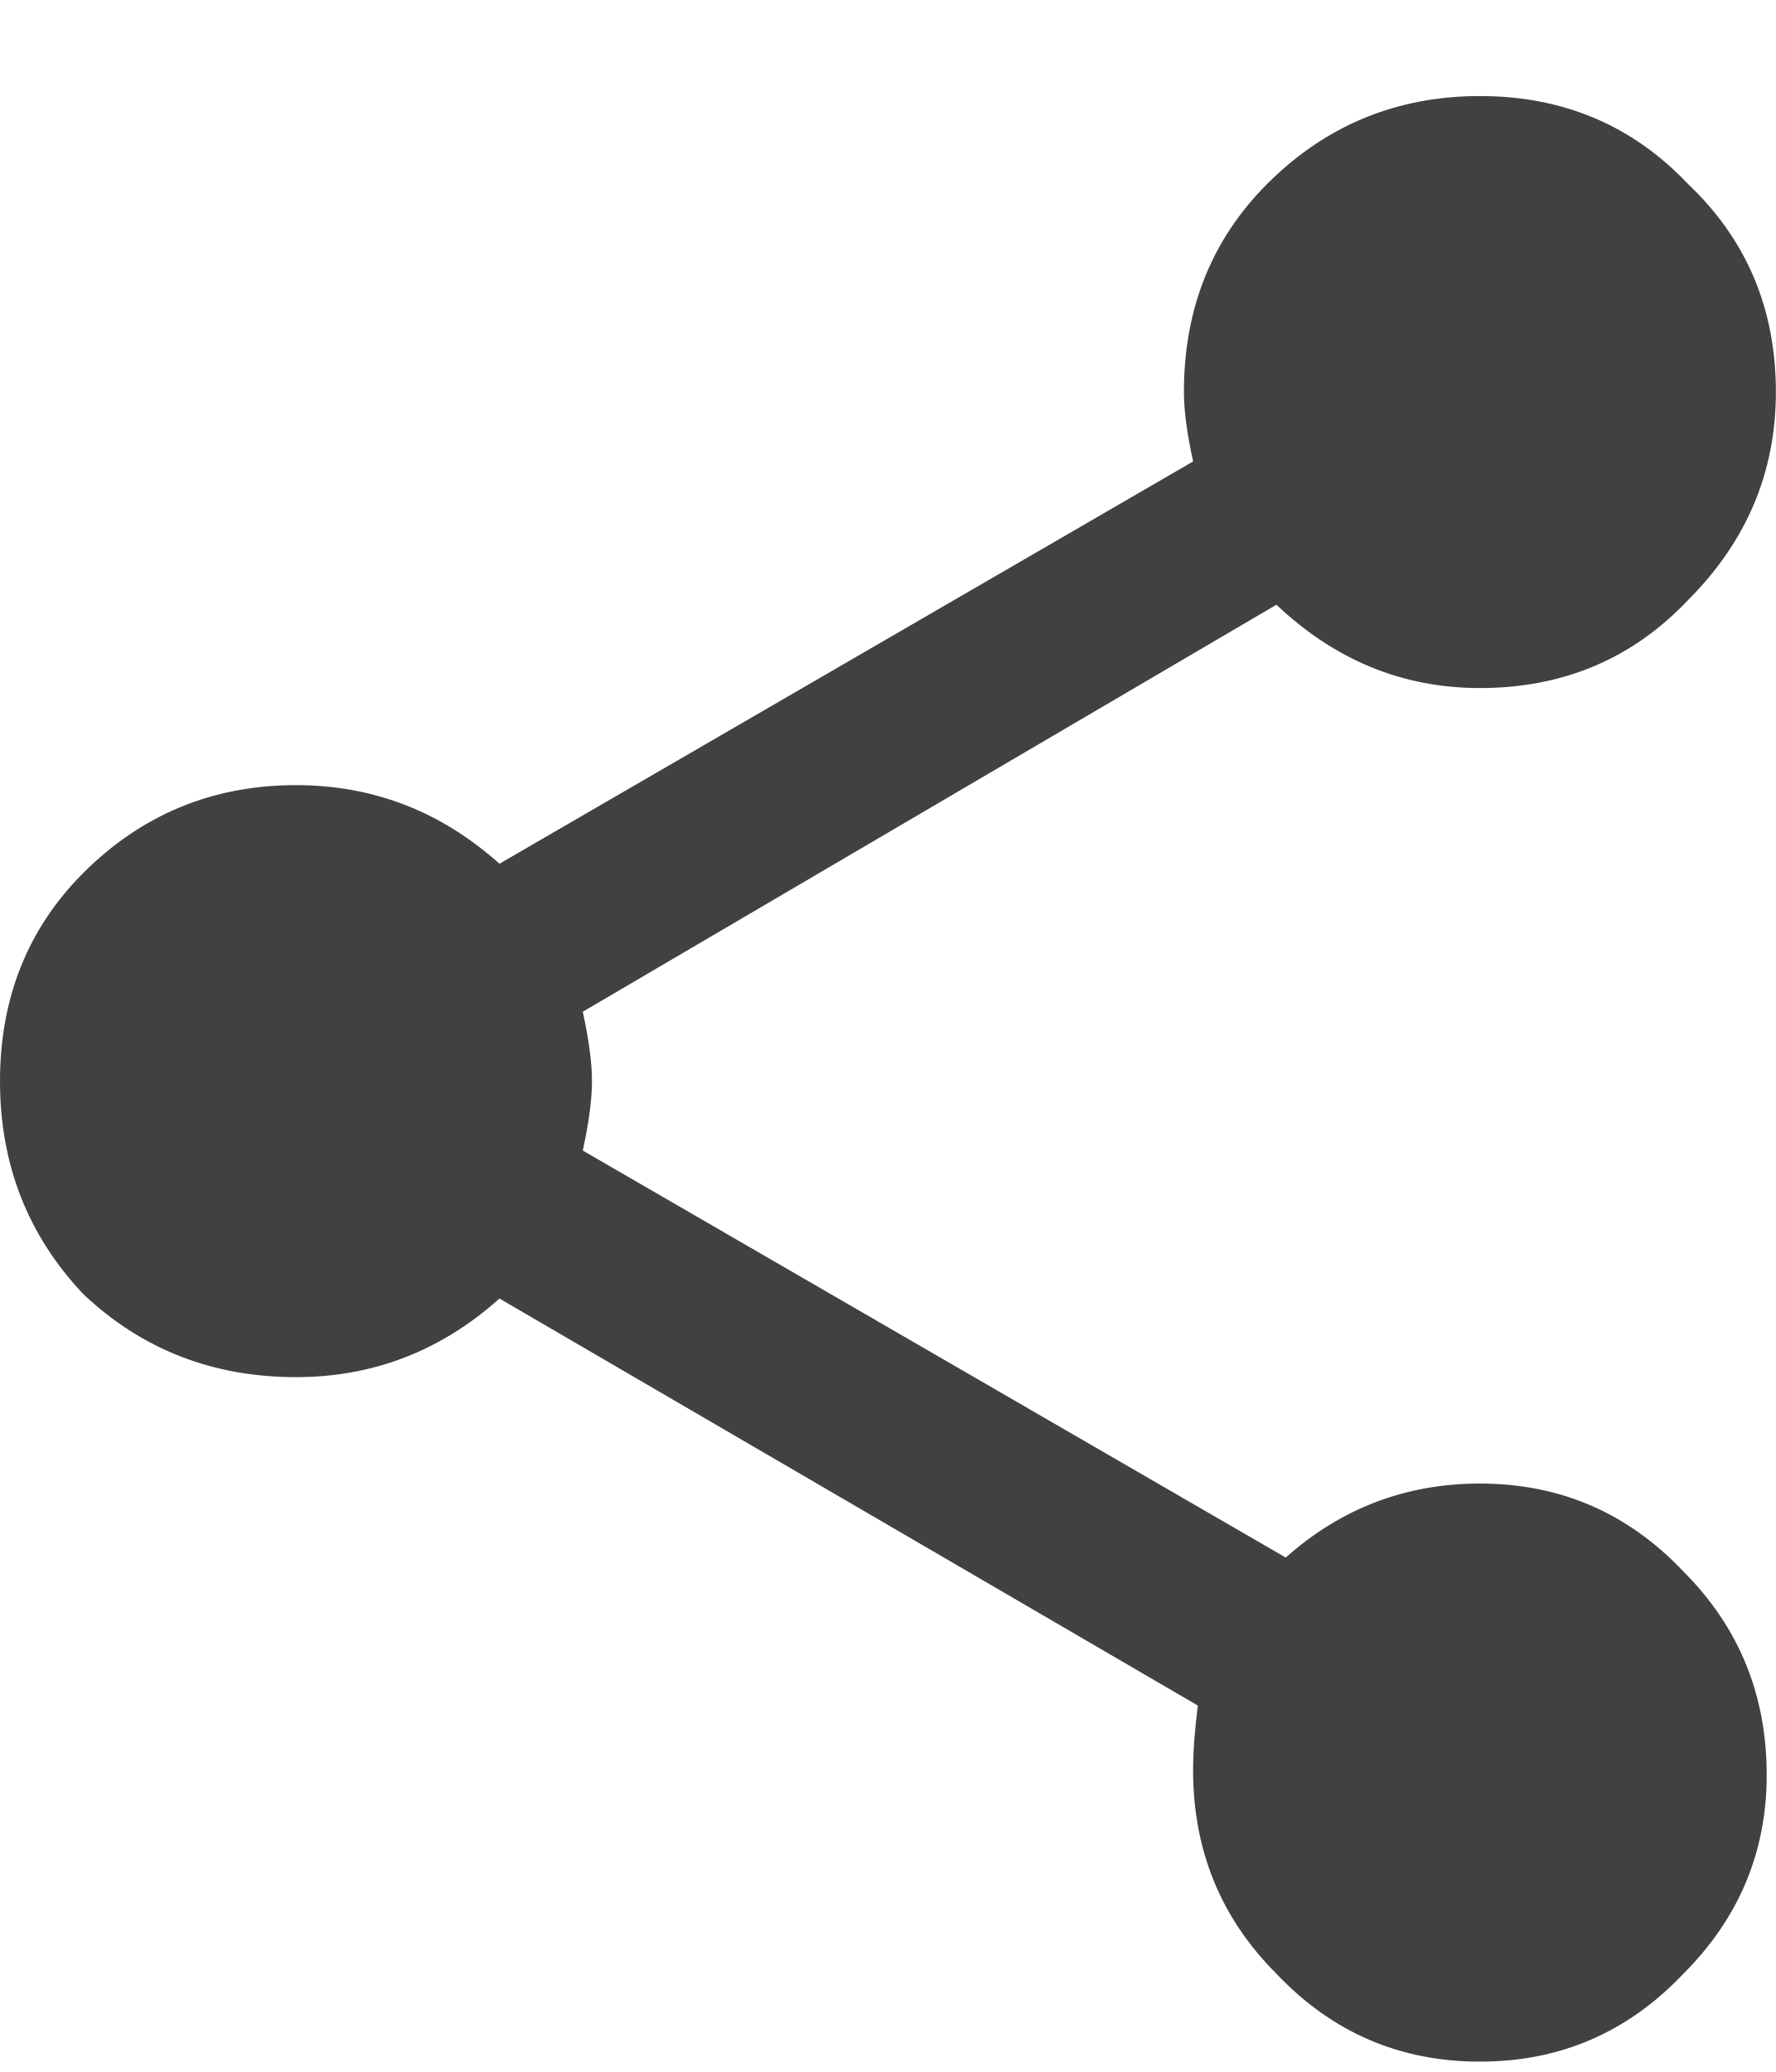
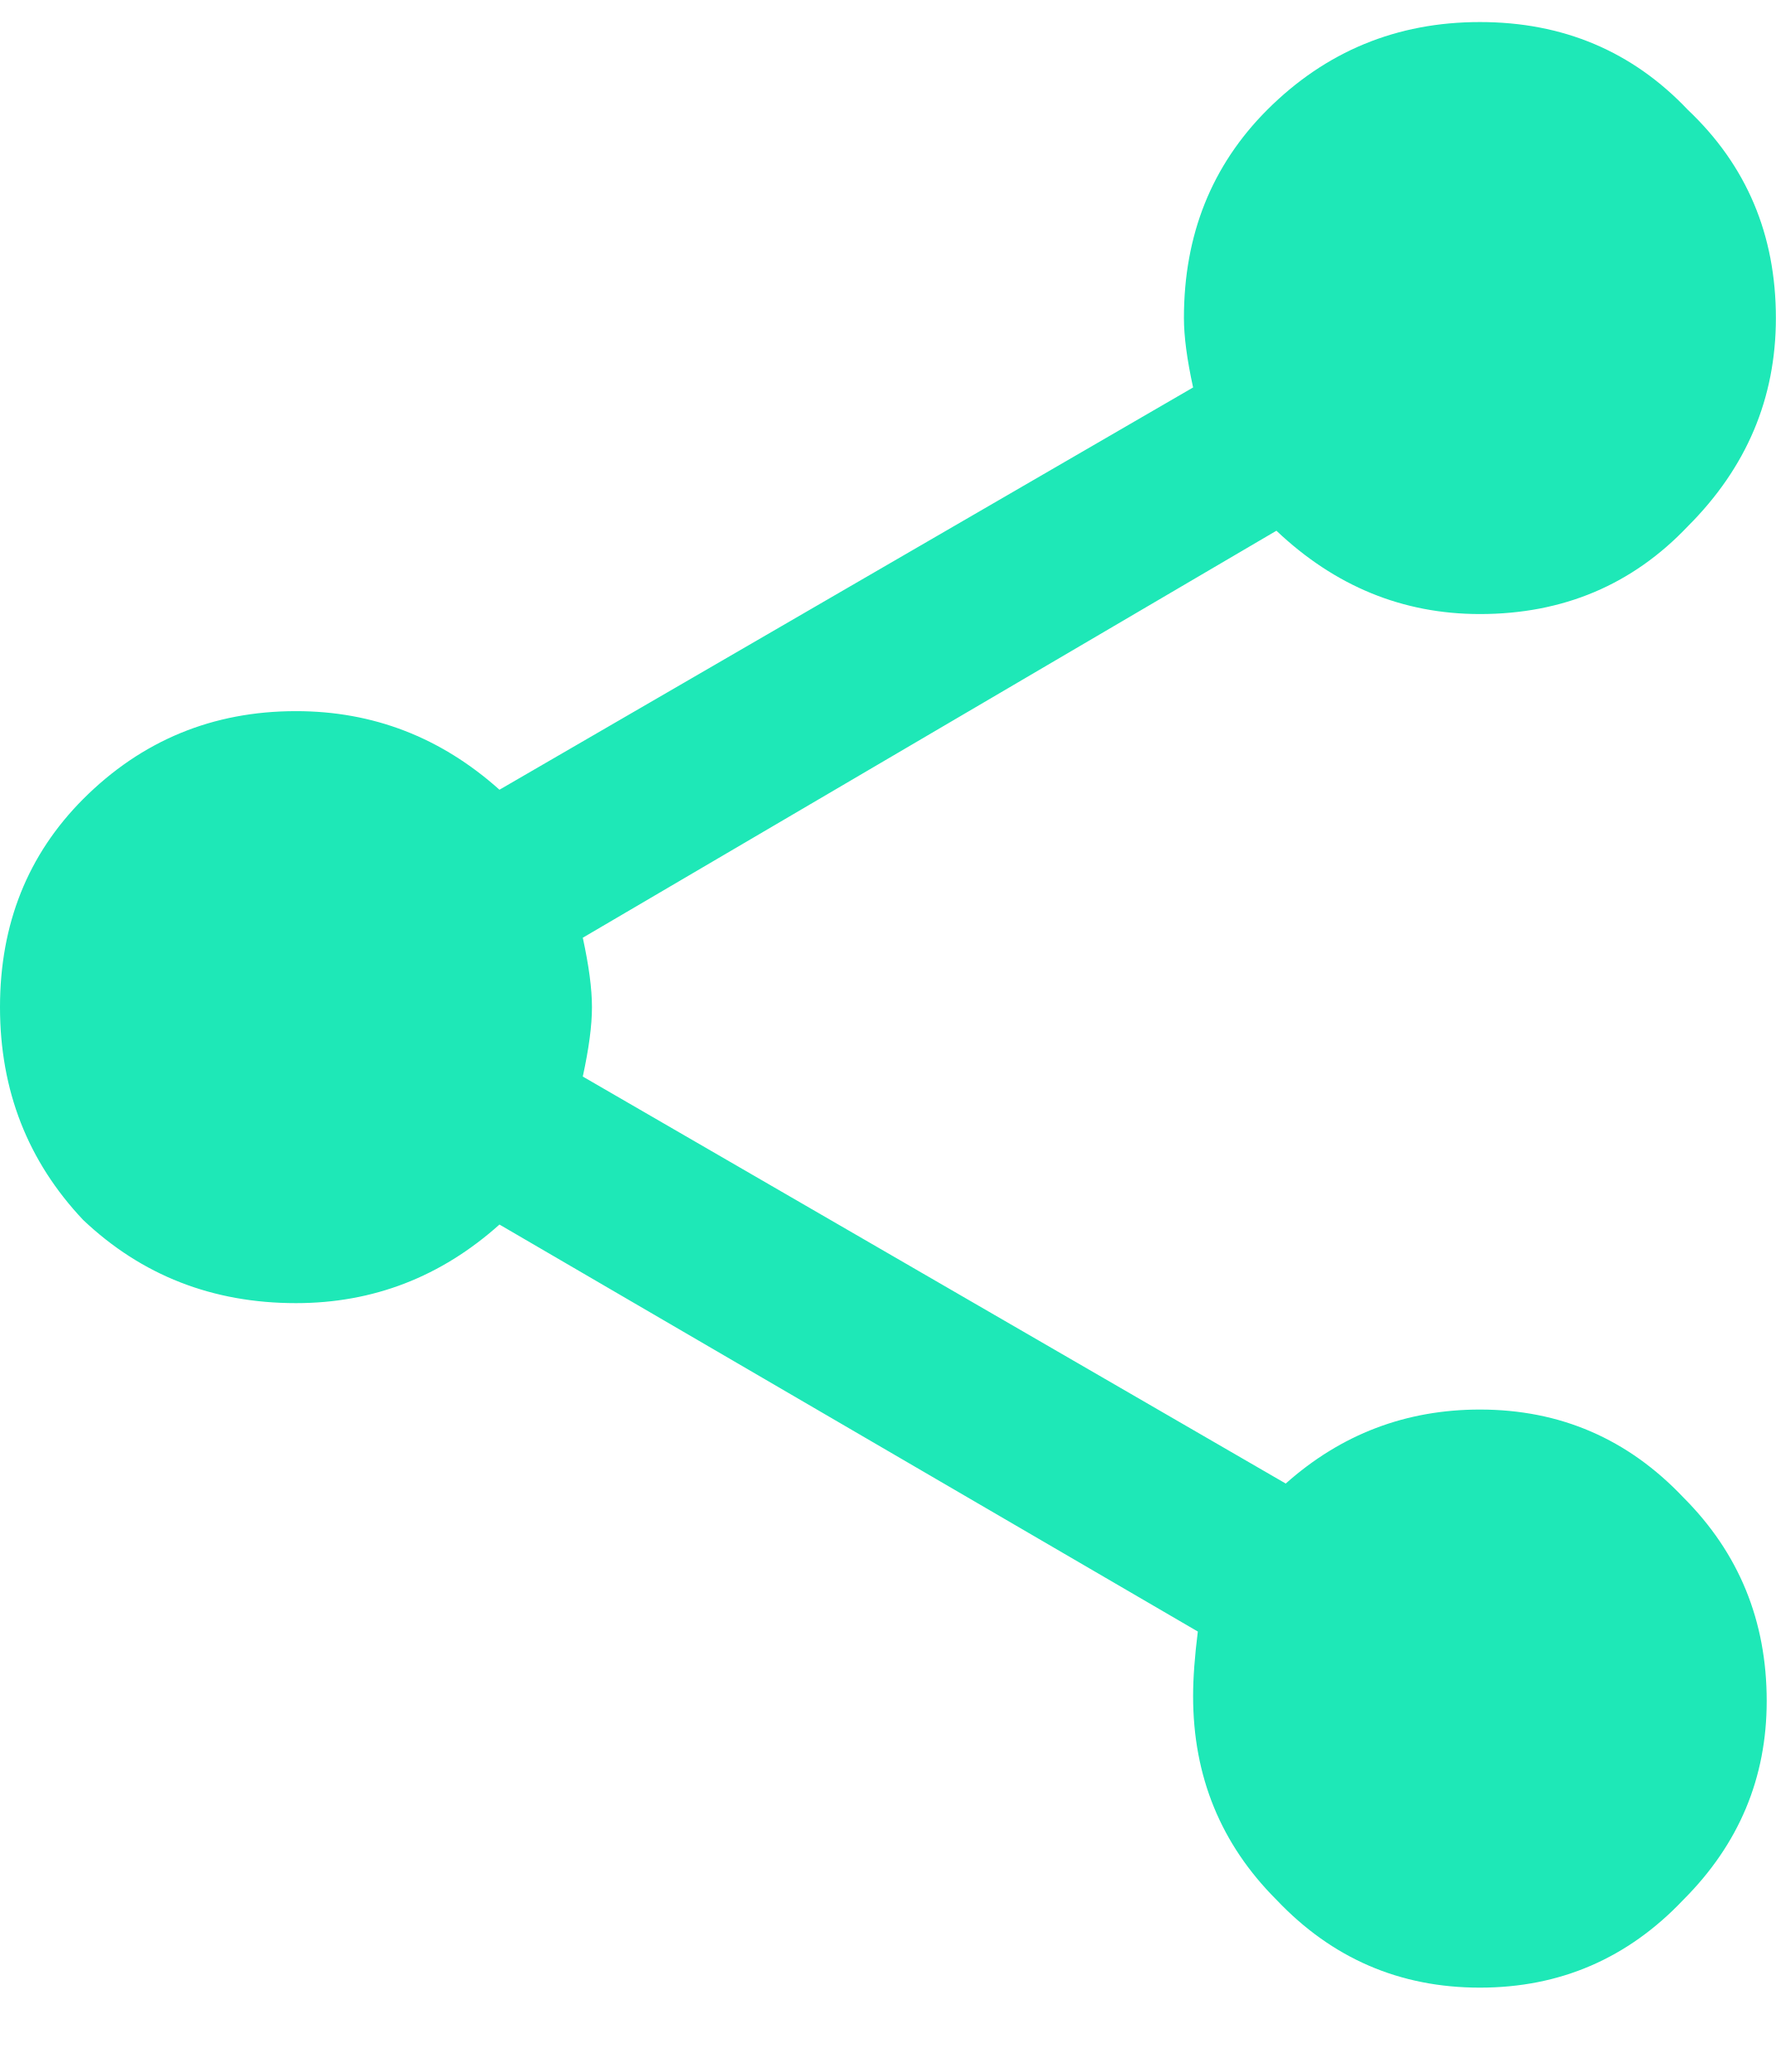
<svg xmlns="http://www.w3.org/2000/svg" width="12" height="14" viewBox="0 0 12 14" fill="none">
-   <path d="M10 10.024C10.542 10.024 11 10.222 11.375 10.618C11.75 10.993 11.938 11.451 11.938 11.993C11.938 12.514 11.75 12.961 11.375 13.336C11 13.732 10.542 13.93 10 13.93C9.458 13.93 9 13.732 8.625 13.336C8.25 12.961 8.062 12.503 8.062 11.961C8.062 11.836 8.073 11.691 8.094 11.524L3.375 8.774C2.979 9.128 2.521 9.305 2 9.305C1.438 9.305 0.958 9.118 0.562 8.743C0.188 8.347 0 7.868 0 7.305C0 6.743 0.188 6.274 0.562 5.899C0.958 5.503 1.438 5.305 2 5.305C2.521 5.305 2.979 5.482 3.375 5.836L8.062 3.118C8.021 2.93 8 2.774 8 2.649C8 2.086 8.188 1.618 8.562 1.243C8.958 0.847 9.438 0.649 10 0.649C10.562 0.649 11.031 0.847 11.406 1.243C11.802 1.618 12 2.086 12 2.649C12 3.191 11.802 3.659 11.406 4.055C11.031 4.451 10.562 4.649 10 4.649C9.479 4.649 9.021 4.461 8.625 4.086L3.938 6.836C3.979 7.024 4 7.18 4 7.305C4 7.43 3.979 7.586 3.938 7.774L8.688 10.524C9.062 10.191 9.5 10.024 10 10.024Z" fill="#414141" />
+   <path d="M10 9.524C10.542 9.524 11 9.722 11.375 10.118C11.75 10.493 11.938 10.951 11.938 11.493C11.938 12.014 11.75 12.461 11.375 12.836C11 13.232 10.542 13.43 10 13.43C9.458 13.43 9 13.232 8.625 12.836C8.25 12.461 8.062 12.003 8.062 11.461C8.062 11.336 8.073 11.191 8.094 11.024L3.375 8.274C2.979 8.628 2.521 8.805 2 8.805C1.438 8.805 0.958 8.618 0.562 8.243C0.188 7.847 0 7.368 0 6.805C0 6.243 0.188 5.774 0.562 5.399C0.958 5.003 1.438 4.805 2 4.805C2.521 4.805 2.979 4.982 3.375 5.336L8.062 2.618C8.021 2.43 8 2.274 8 2.149C8 1.586 8.188 1.118 8.562 0.743C8.958 0.347 9.438 0.149 10 0.149C10.562 0.149 11.031 0.347 11.406 0.743C11.802 1.118 12 1.586 12 2.149C12 2.691 11.802 3.159 11.406 3.555C11.031 3.951 10.562 4.149 10 4.149C9.479 4.149 9.021 3.961 8.625 3.586L3.938 6.336C3.979 6.524 4 6.68 4 6.805C4 6.93 3.979 7.086 3.938 7.274L8.688 10.024C9.062 9.691 9.5 9.524 10 9.524Z" fill="#1EE8B7" />
</svg>
